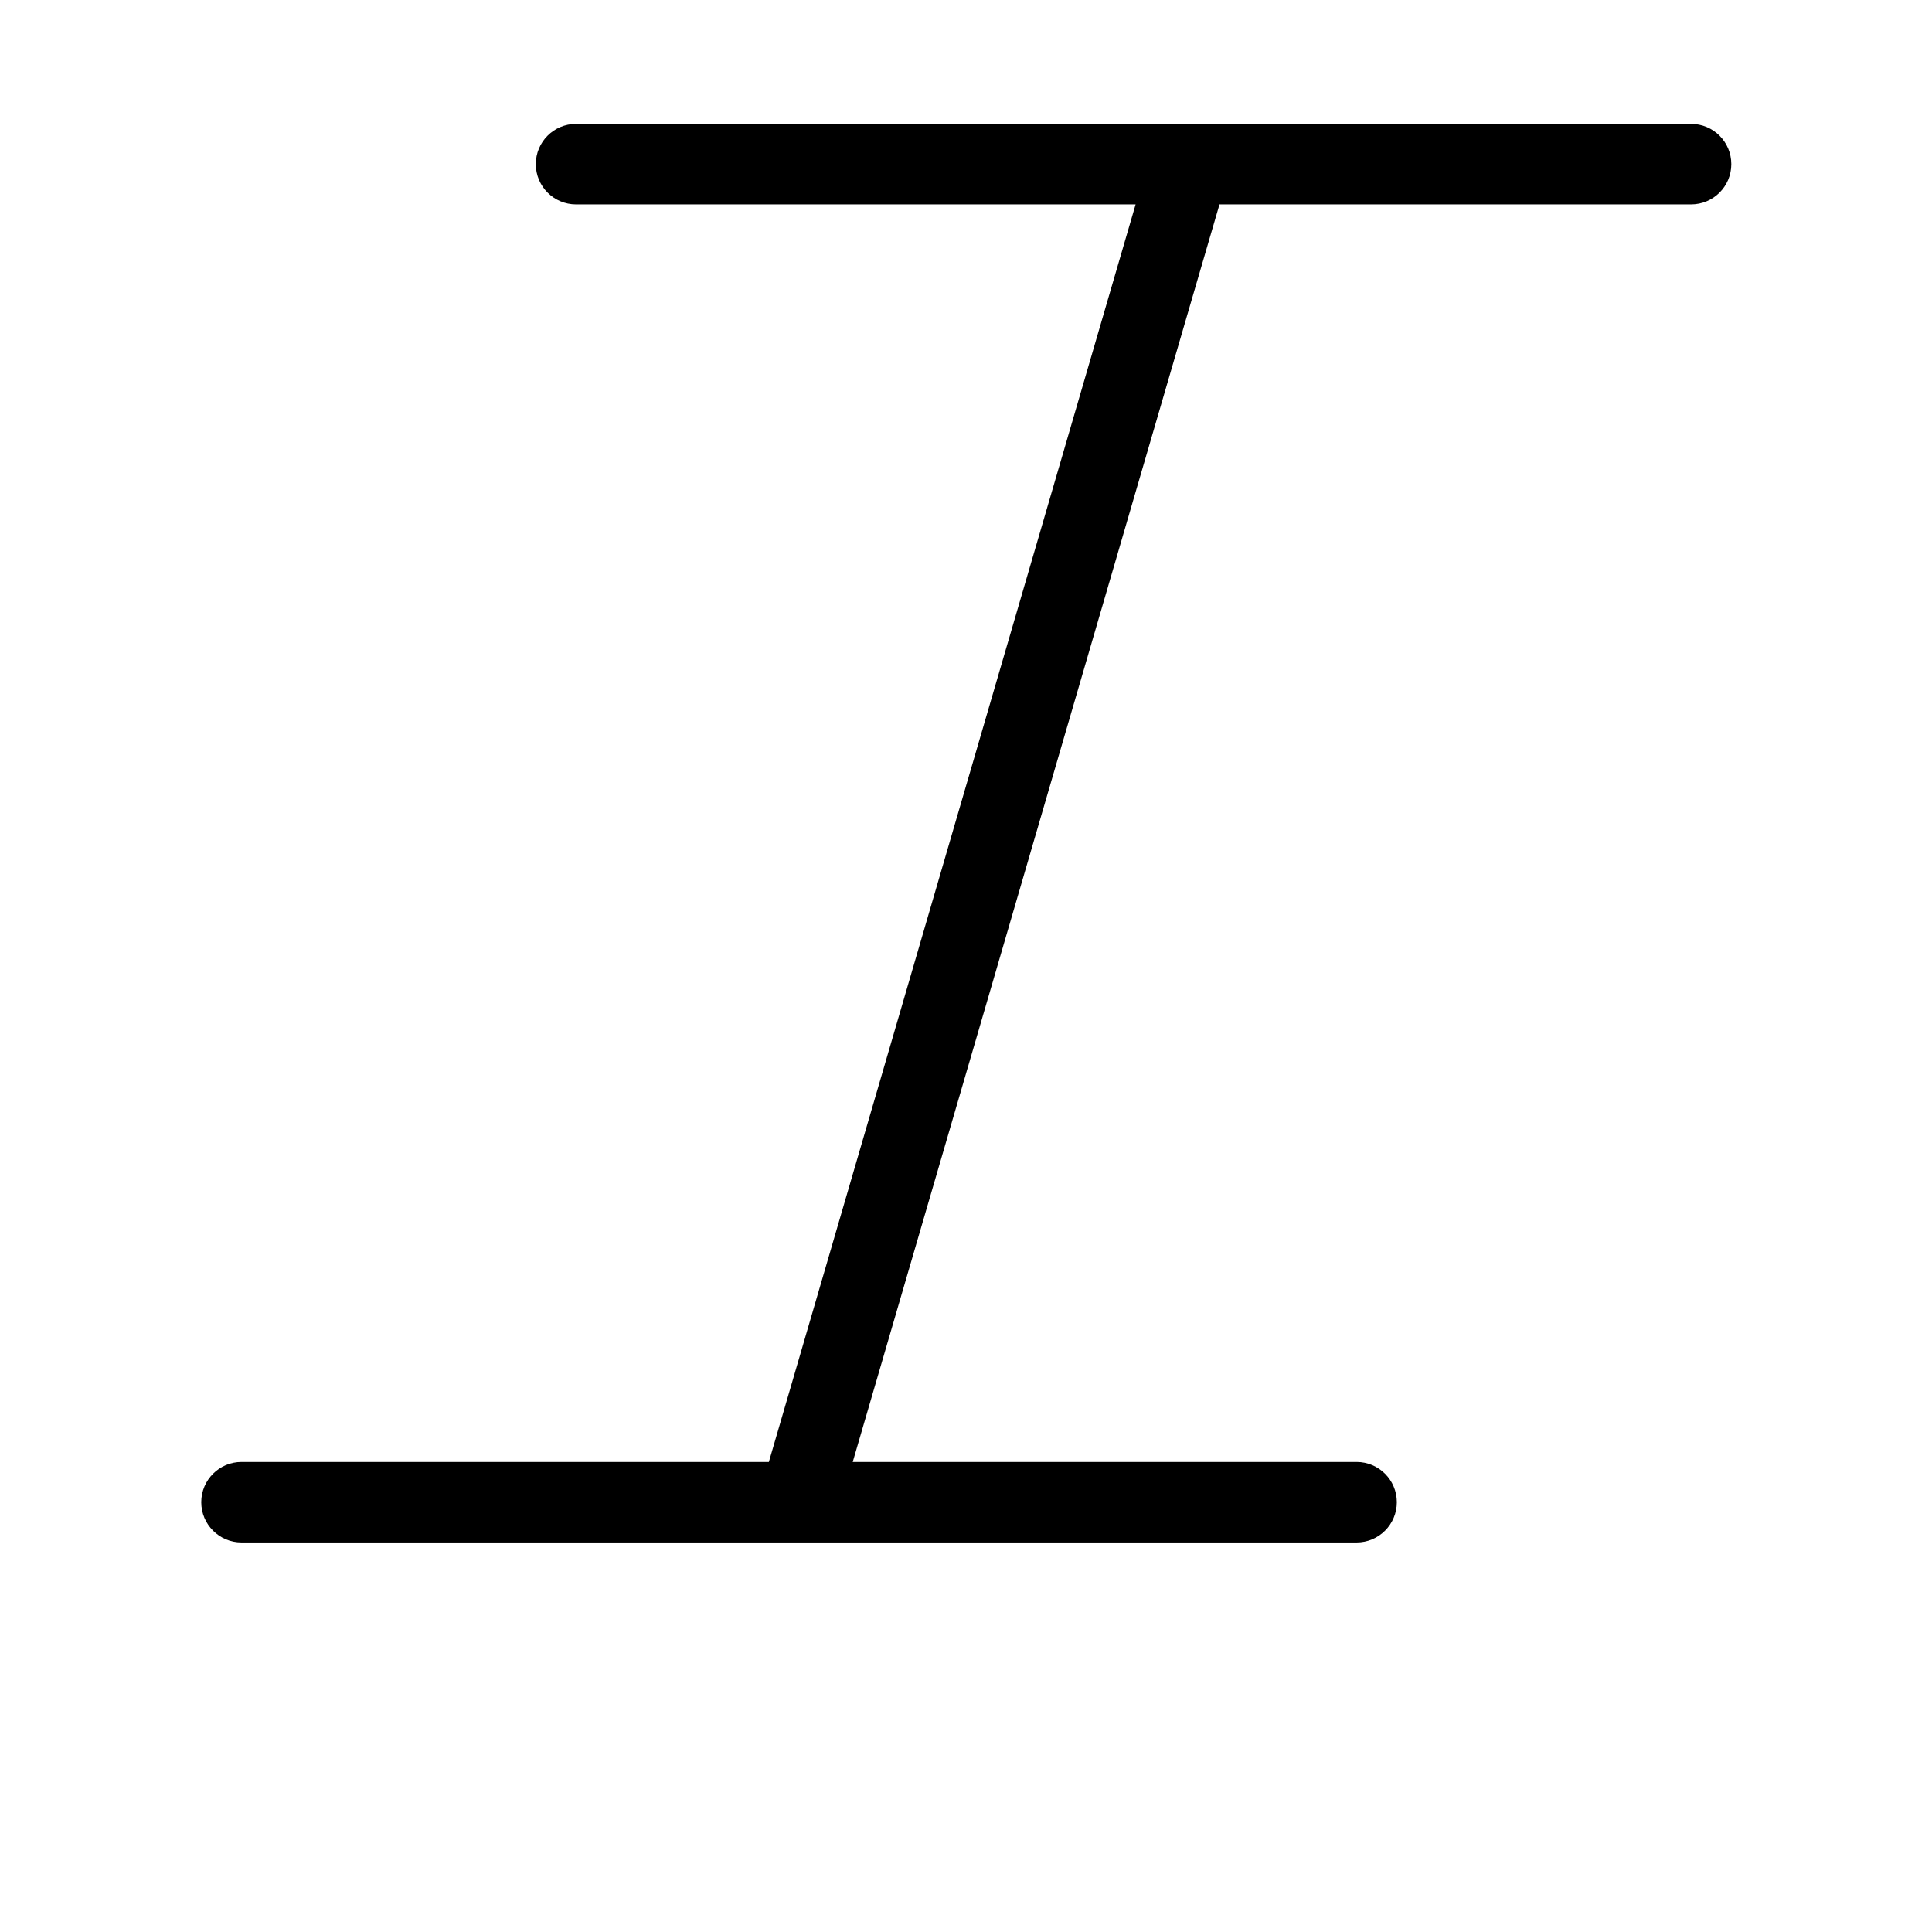
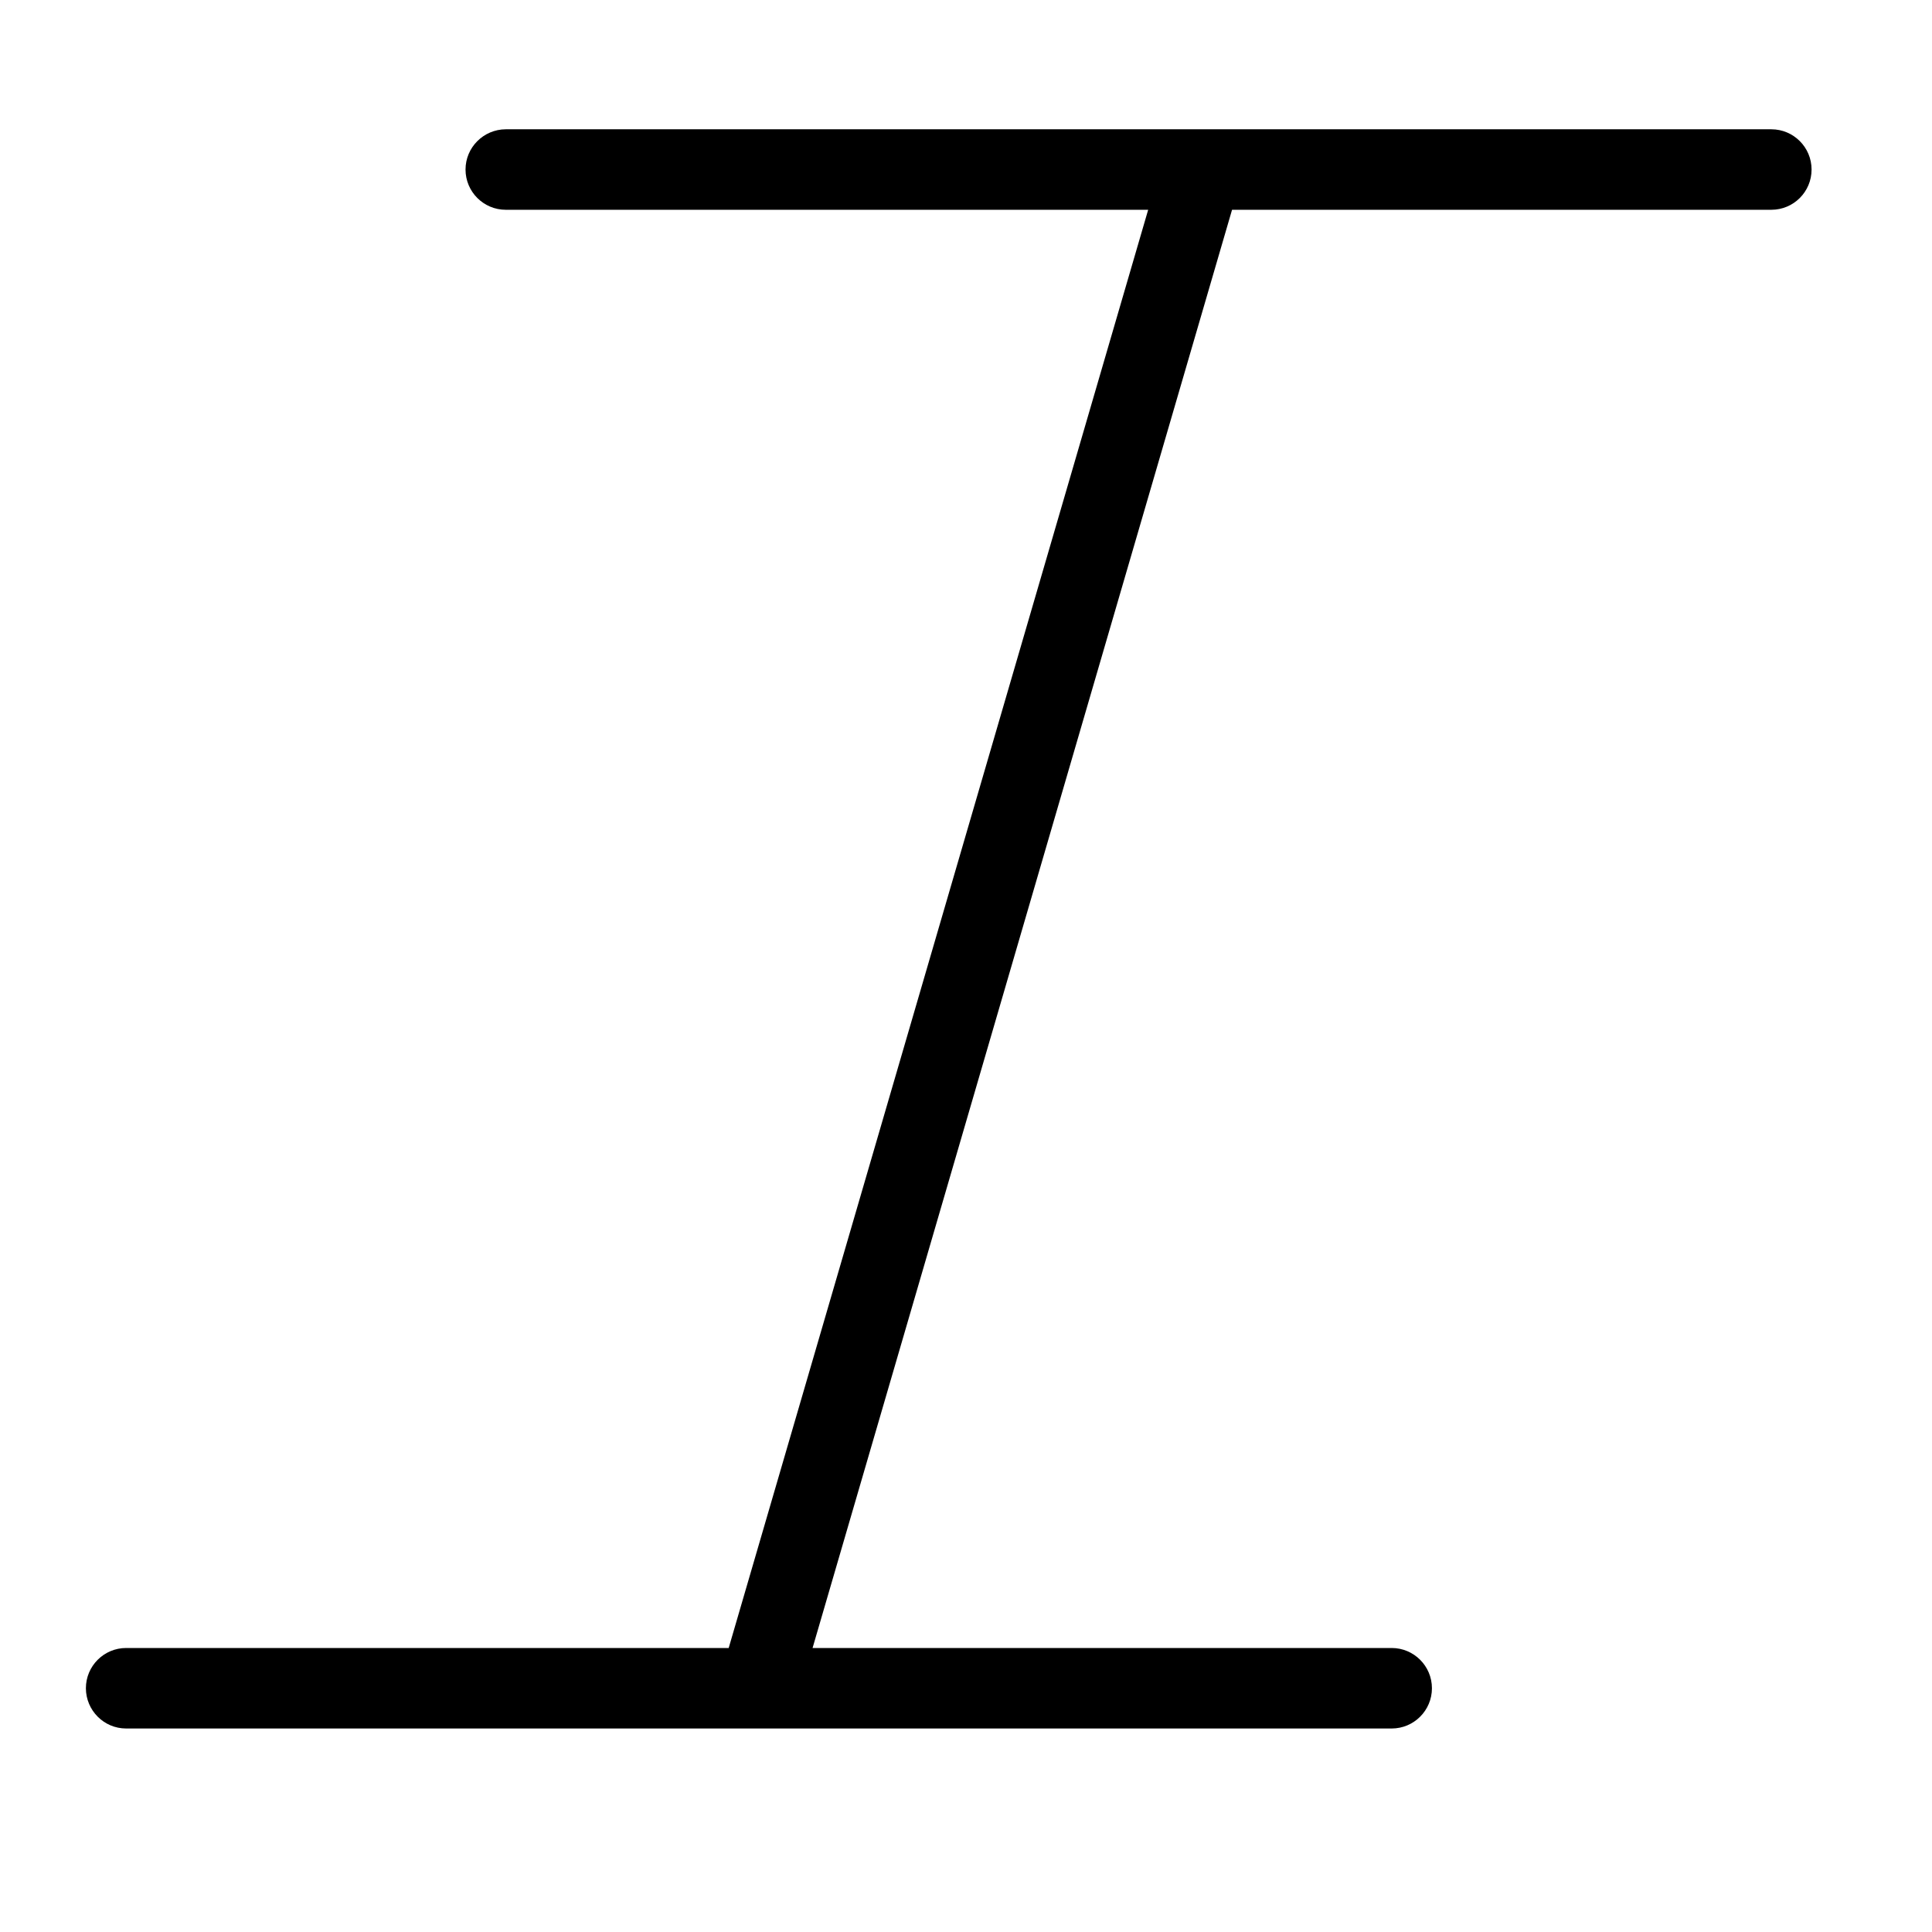
<svg xmlns="http://www.w3.org/2000/svg" width="24" height="24" viewBox="0 0 24 24" fill="none">
-   <path d="M21.007 1.539H14.785C14.778 1.539 14.77 1.539 14.762 1.539H7.156C6.879 1.539 6.656 1.763 6.656 2.039C6.656 2.315 6.879 2.539 7.156 2.539H14.107L9.551 18.161H3C2.724 18.161 2.5 18.385 2.5 18.661C2.5 18.937 2.724 19.161 3 19.161H9.915C9.922 19.161 9.93 19.161 9.937 19.161H16.852C17.128 19.161 17.352 18.937 17.352 18.661C17.352 18.385 17.128 18.161 16.852 18.161H10.593L15.149 2.539H21.007C21.284 2.539 21.507 2.315 21.507 2.039C21.507 1.763 21.284 1.539 21.007 1.539Z" fill="black" />
+   <path d="M22.004 1.606C22.28 1.606 22.504 1.83 22.504 2.106C22.504 2.383 22.28 2.606 22.004 2.606H15.305L10.094 20.472H17.288C17.564 20.472 17.788 20.696 17.788 20.972C17.788 21.248 17.564 21.472 17.288 21.472H1.567C1.291 21.472 1.068 21.248 1.067 20.972C1.067 20.696 1.291 20.472 1.567 20.472H9.052L14.263 2.606H6.283C6.007 2.606 5.783 2.382 5.783 2.106C5.783 1.831 6.007 1.607 6.283 1.606H22.004Z" fill="black" />
</svg>
